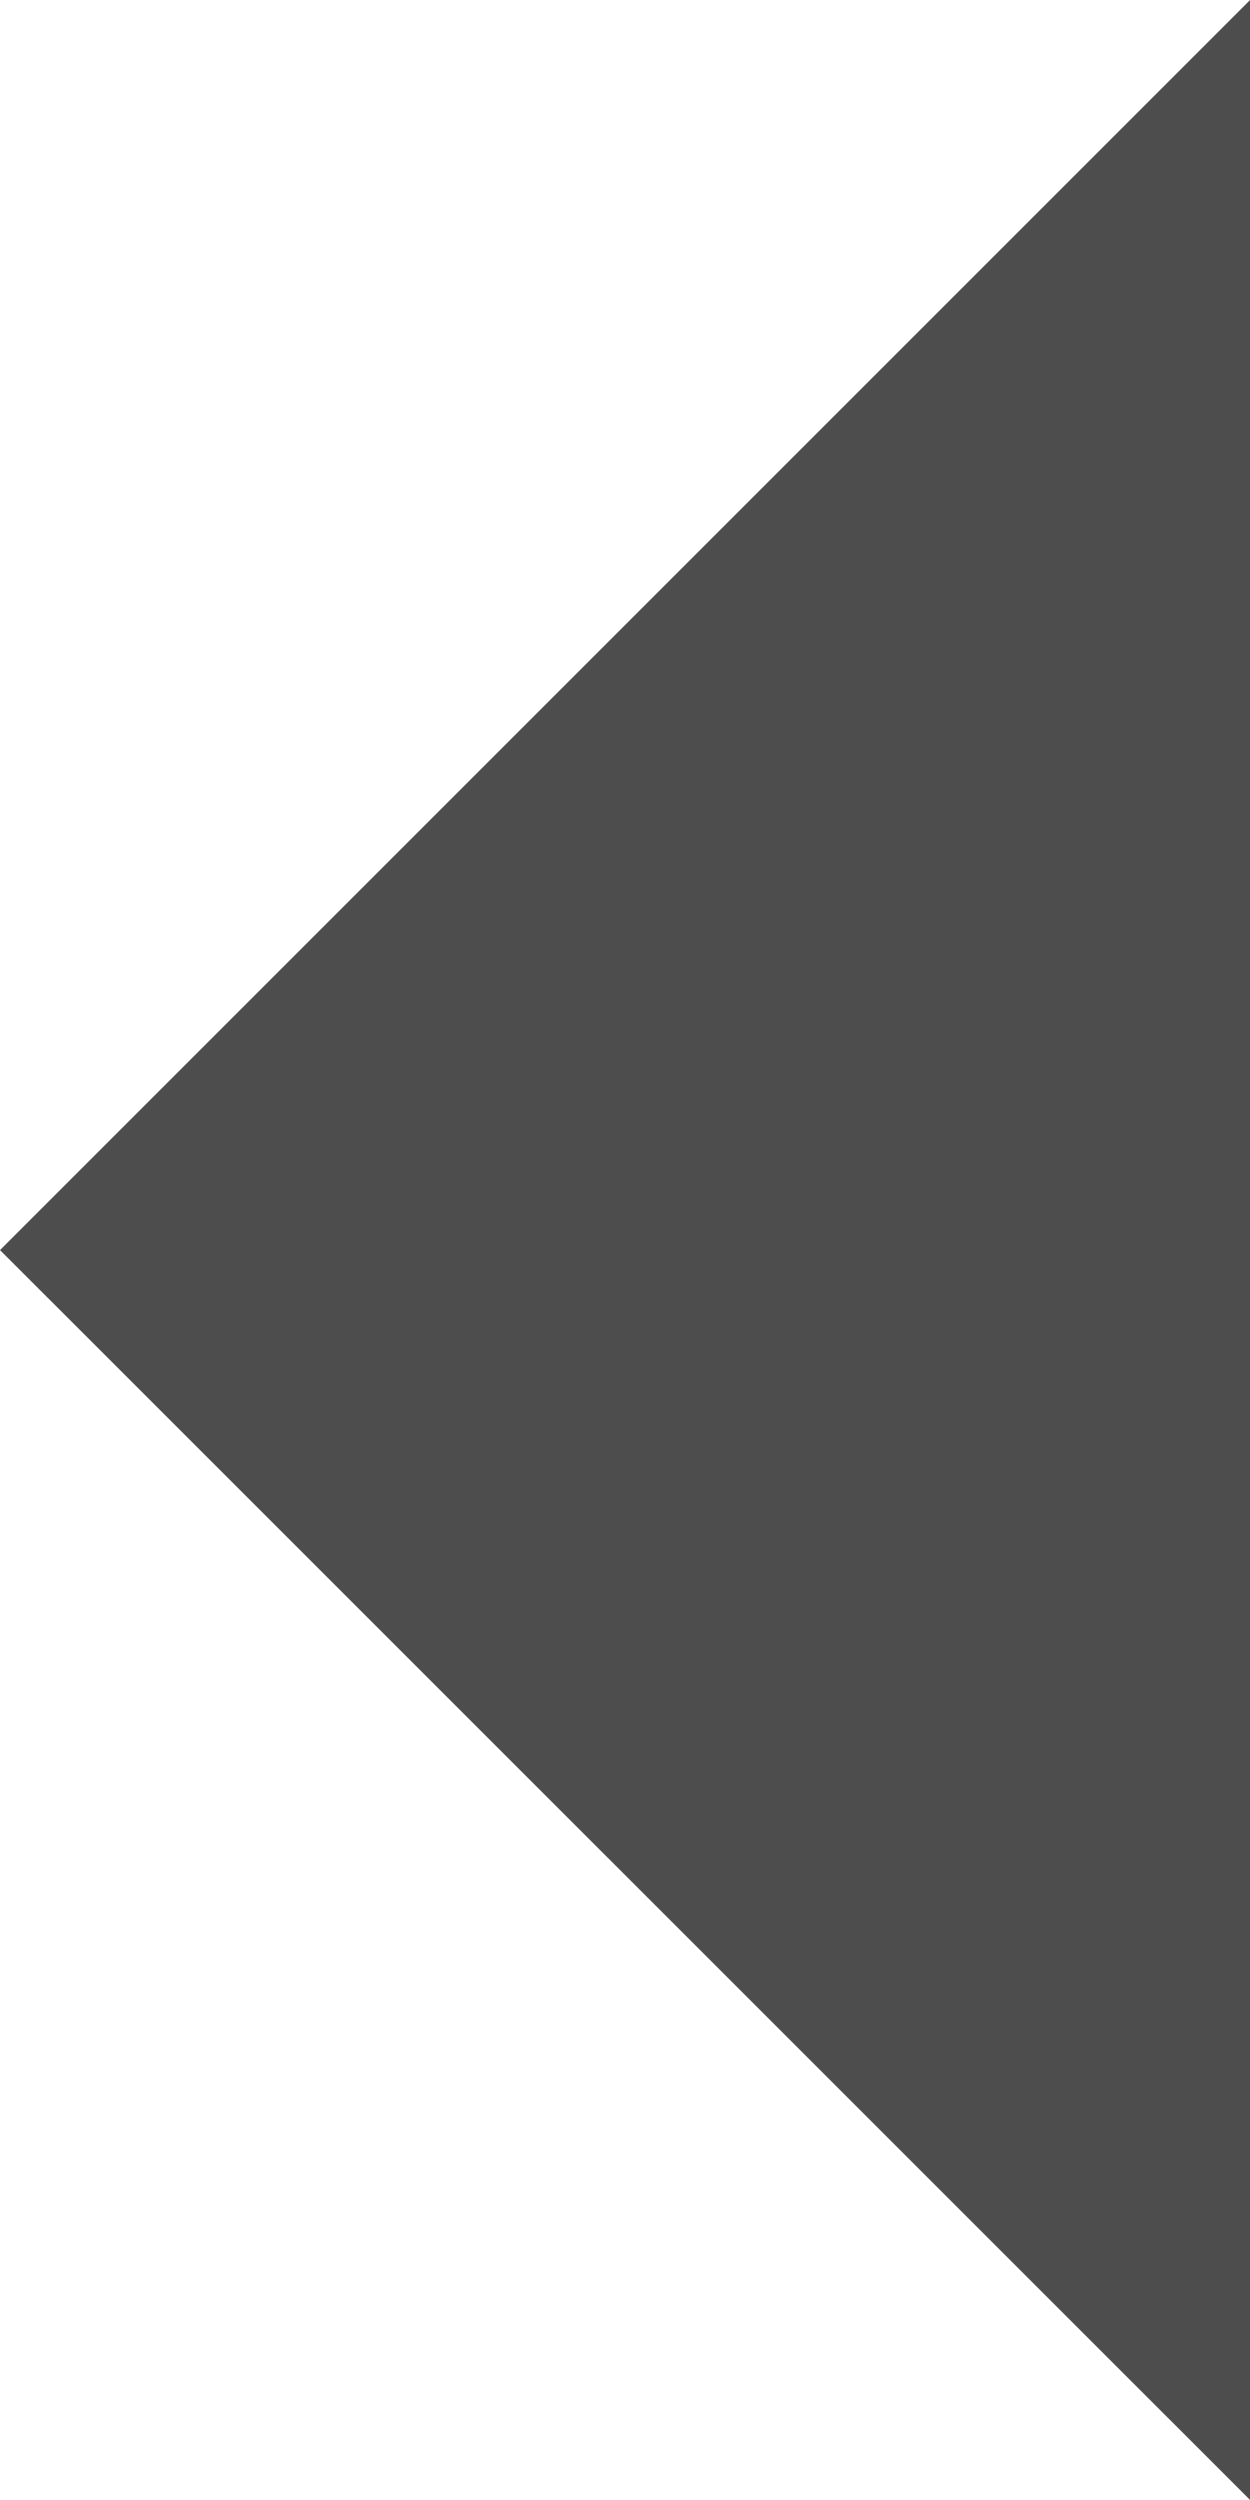
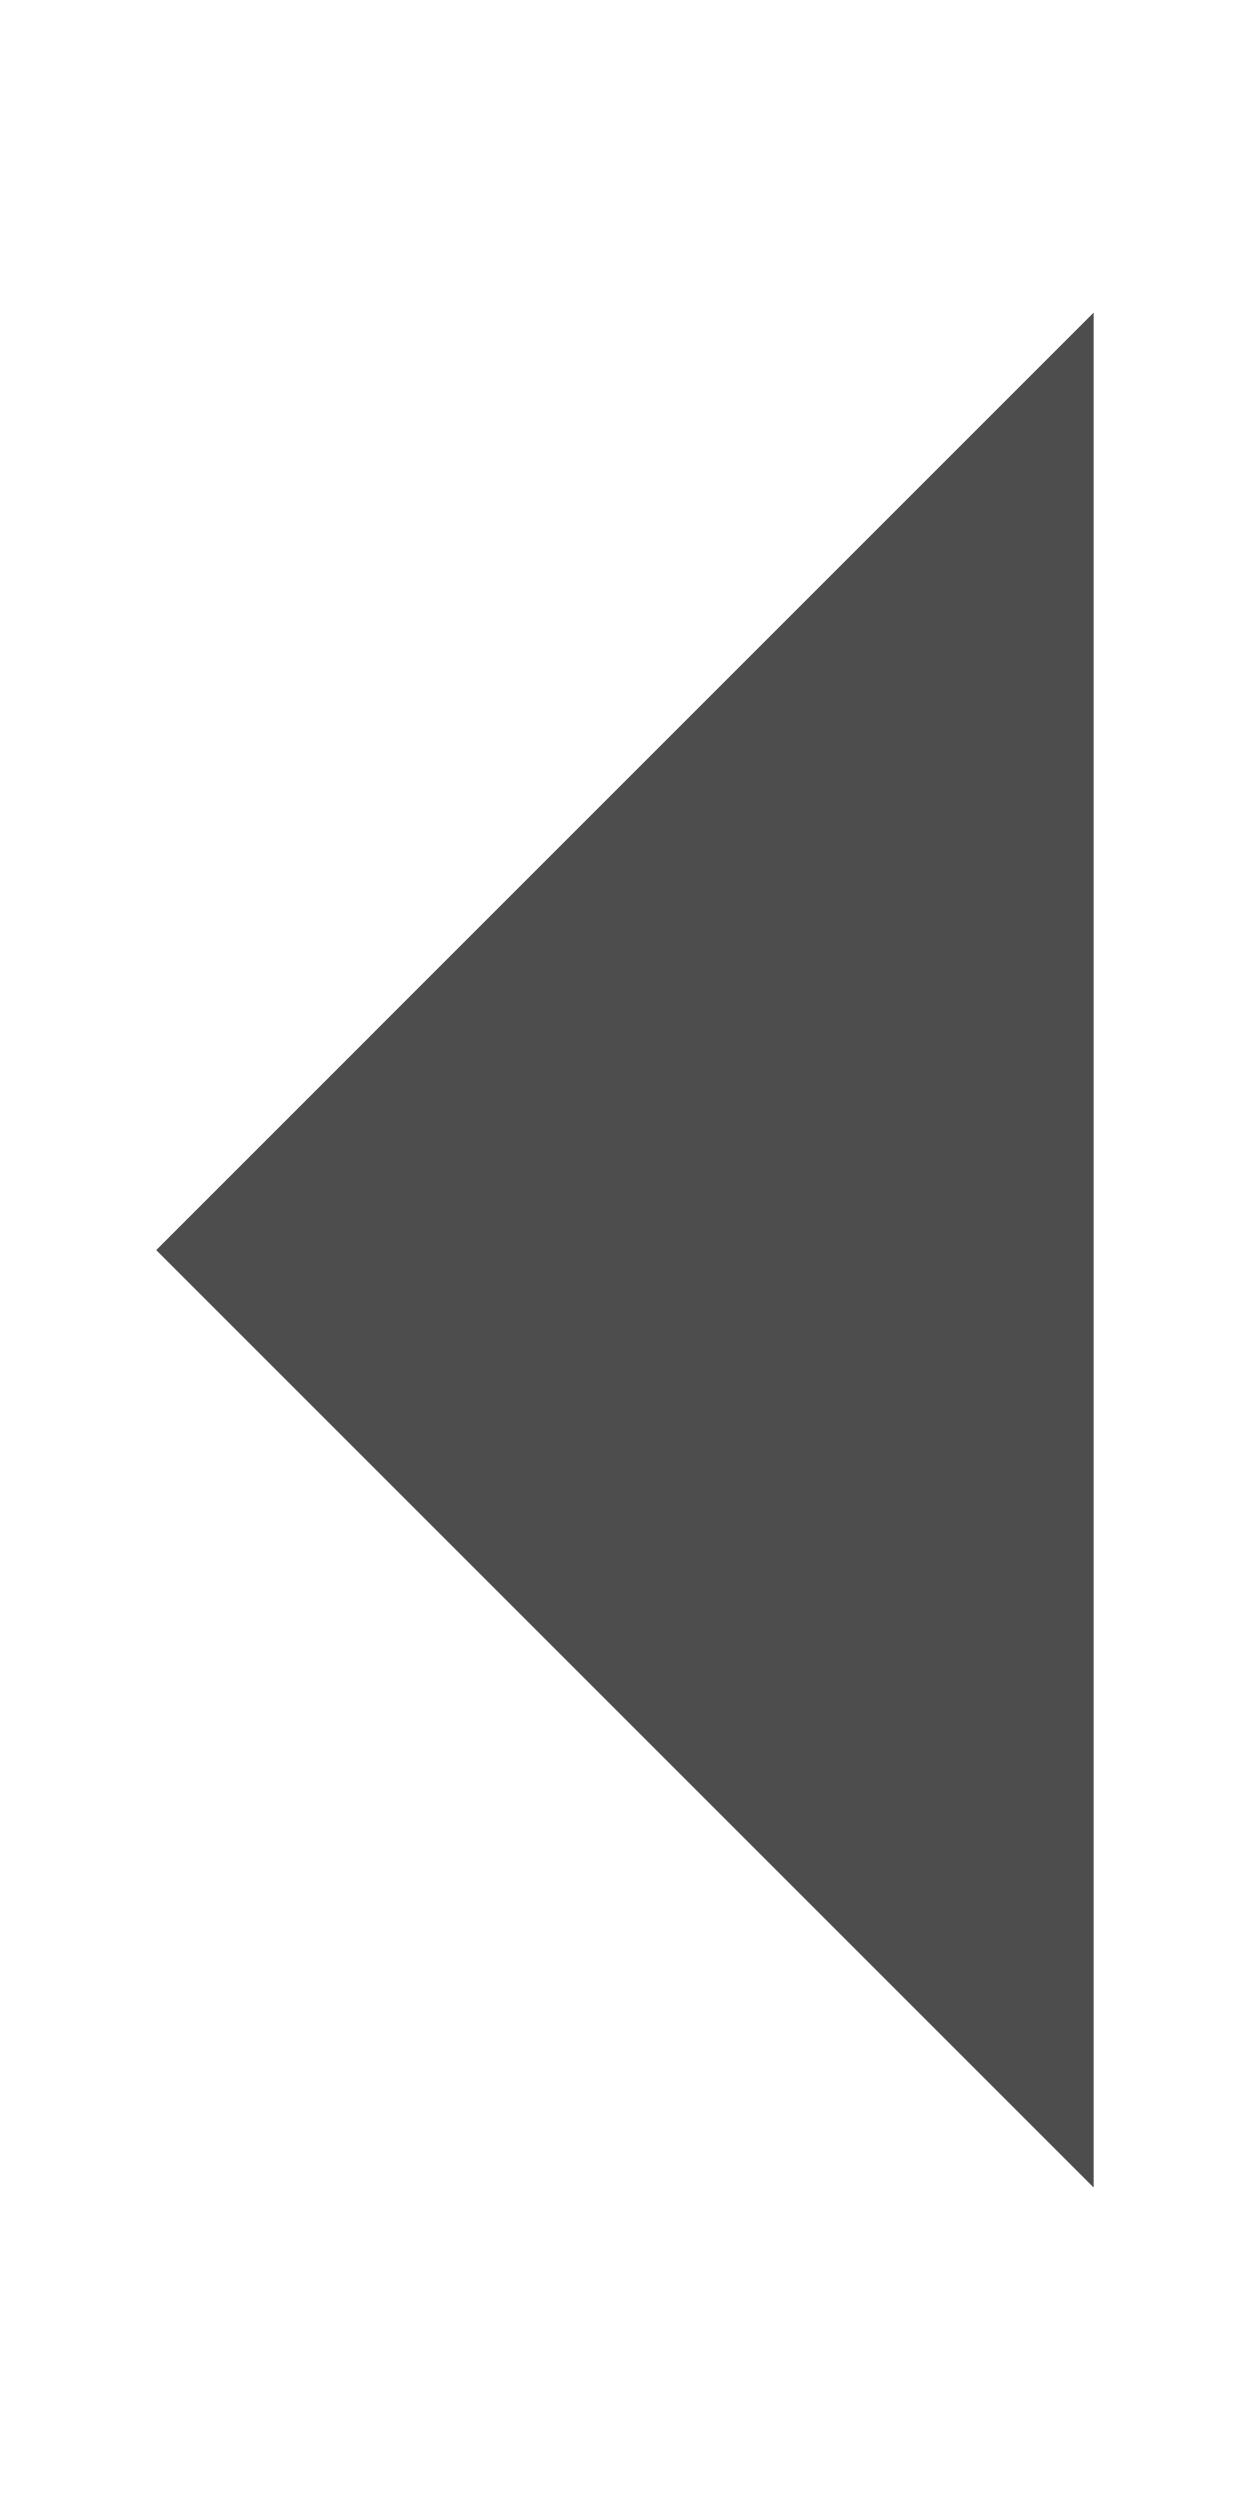
<svg xmlns="http://www.w3.org/2000/svg" width="32" height="64" viewBox="0 0 8.467 16.933" version="1.1" id="svg1">
  <defs id="defs1" />
  <g id="layer1">
-     <path style="fill:#4d4d4d;fill-opacity:1;stroke:#4d4d4d;stroke-width:0;stroke-linecap:round;stroke-linejoin:round;stroke-dasharray:none;stroke-opacity:1;paint-order:stroke fill markers" d="M 8.467,16.933 5.1481066e-7,8.467 8.467,5.1487244e-7" id="path1" />
+     <path style="fill:#4d4d4d;fill-opacity:1;stroke:#4d4d4d;stroke-width:0;stroke-linecap:round;stroke-linejoin:round;stroke-dasharray:none;stroke-opacity:1;paint-order:stroke fill markers" d="M 7.408,14.817 1.058,8.467 7.408,2.117" id="path1" />
  </g>
</svg>
